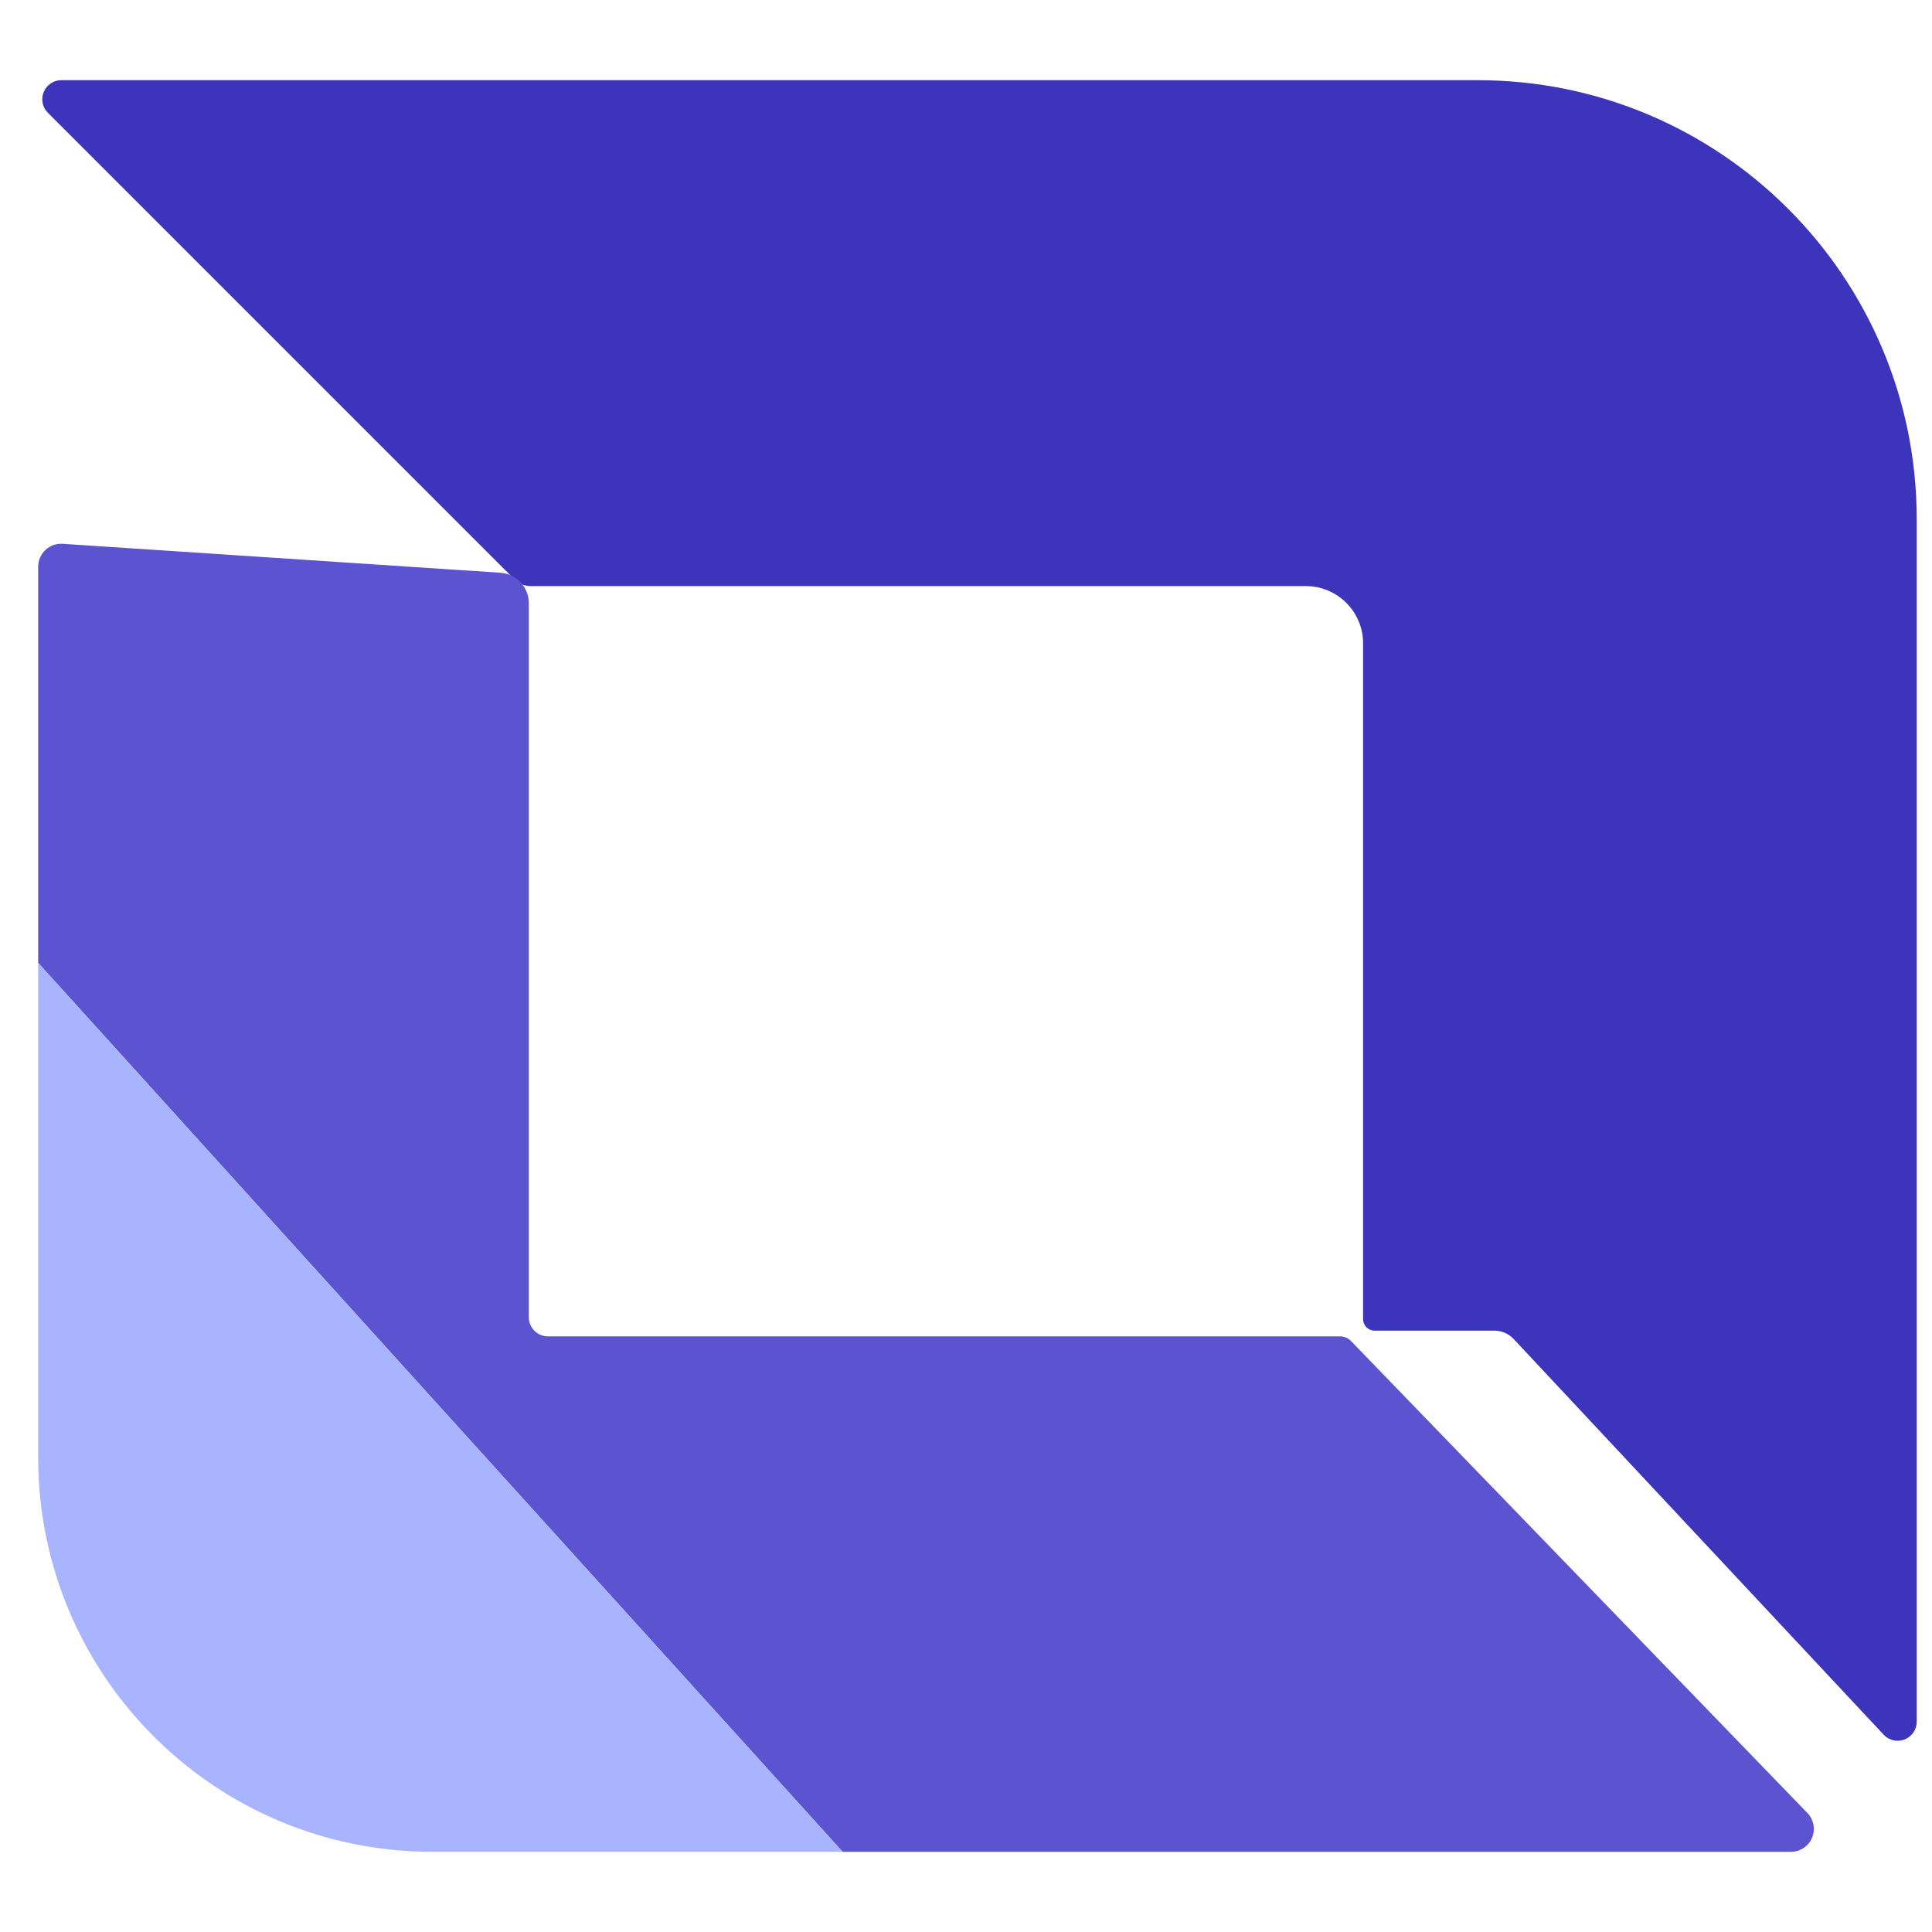
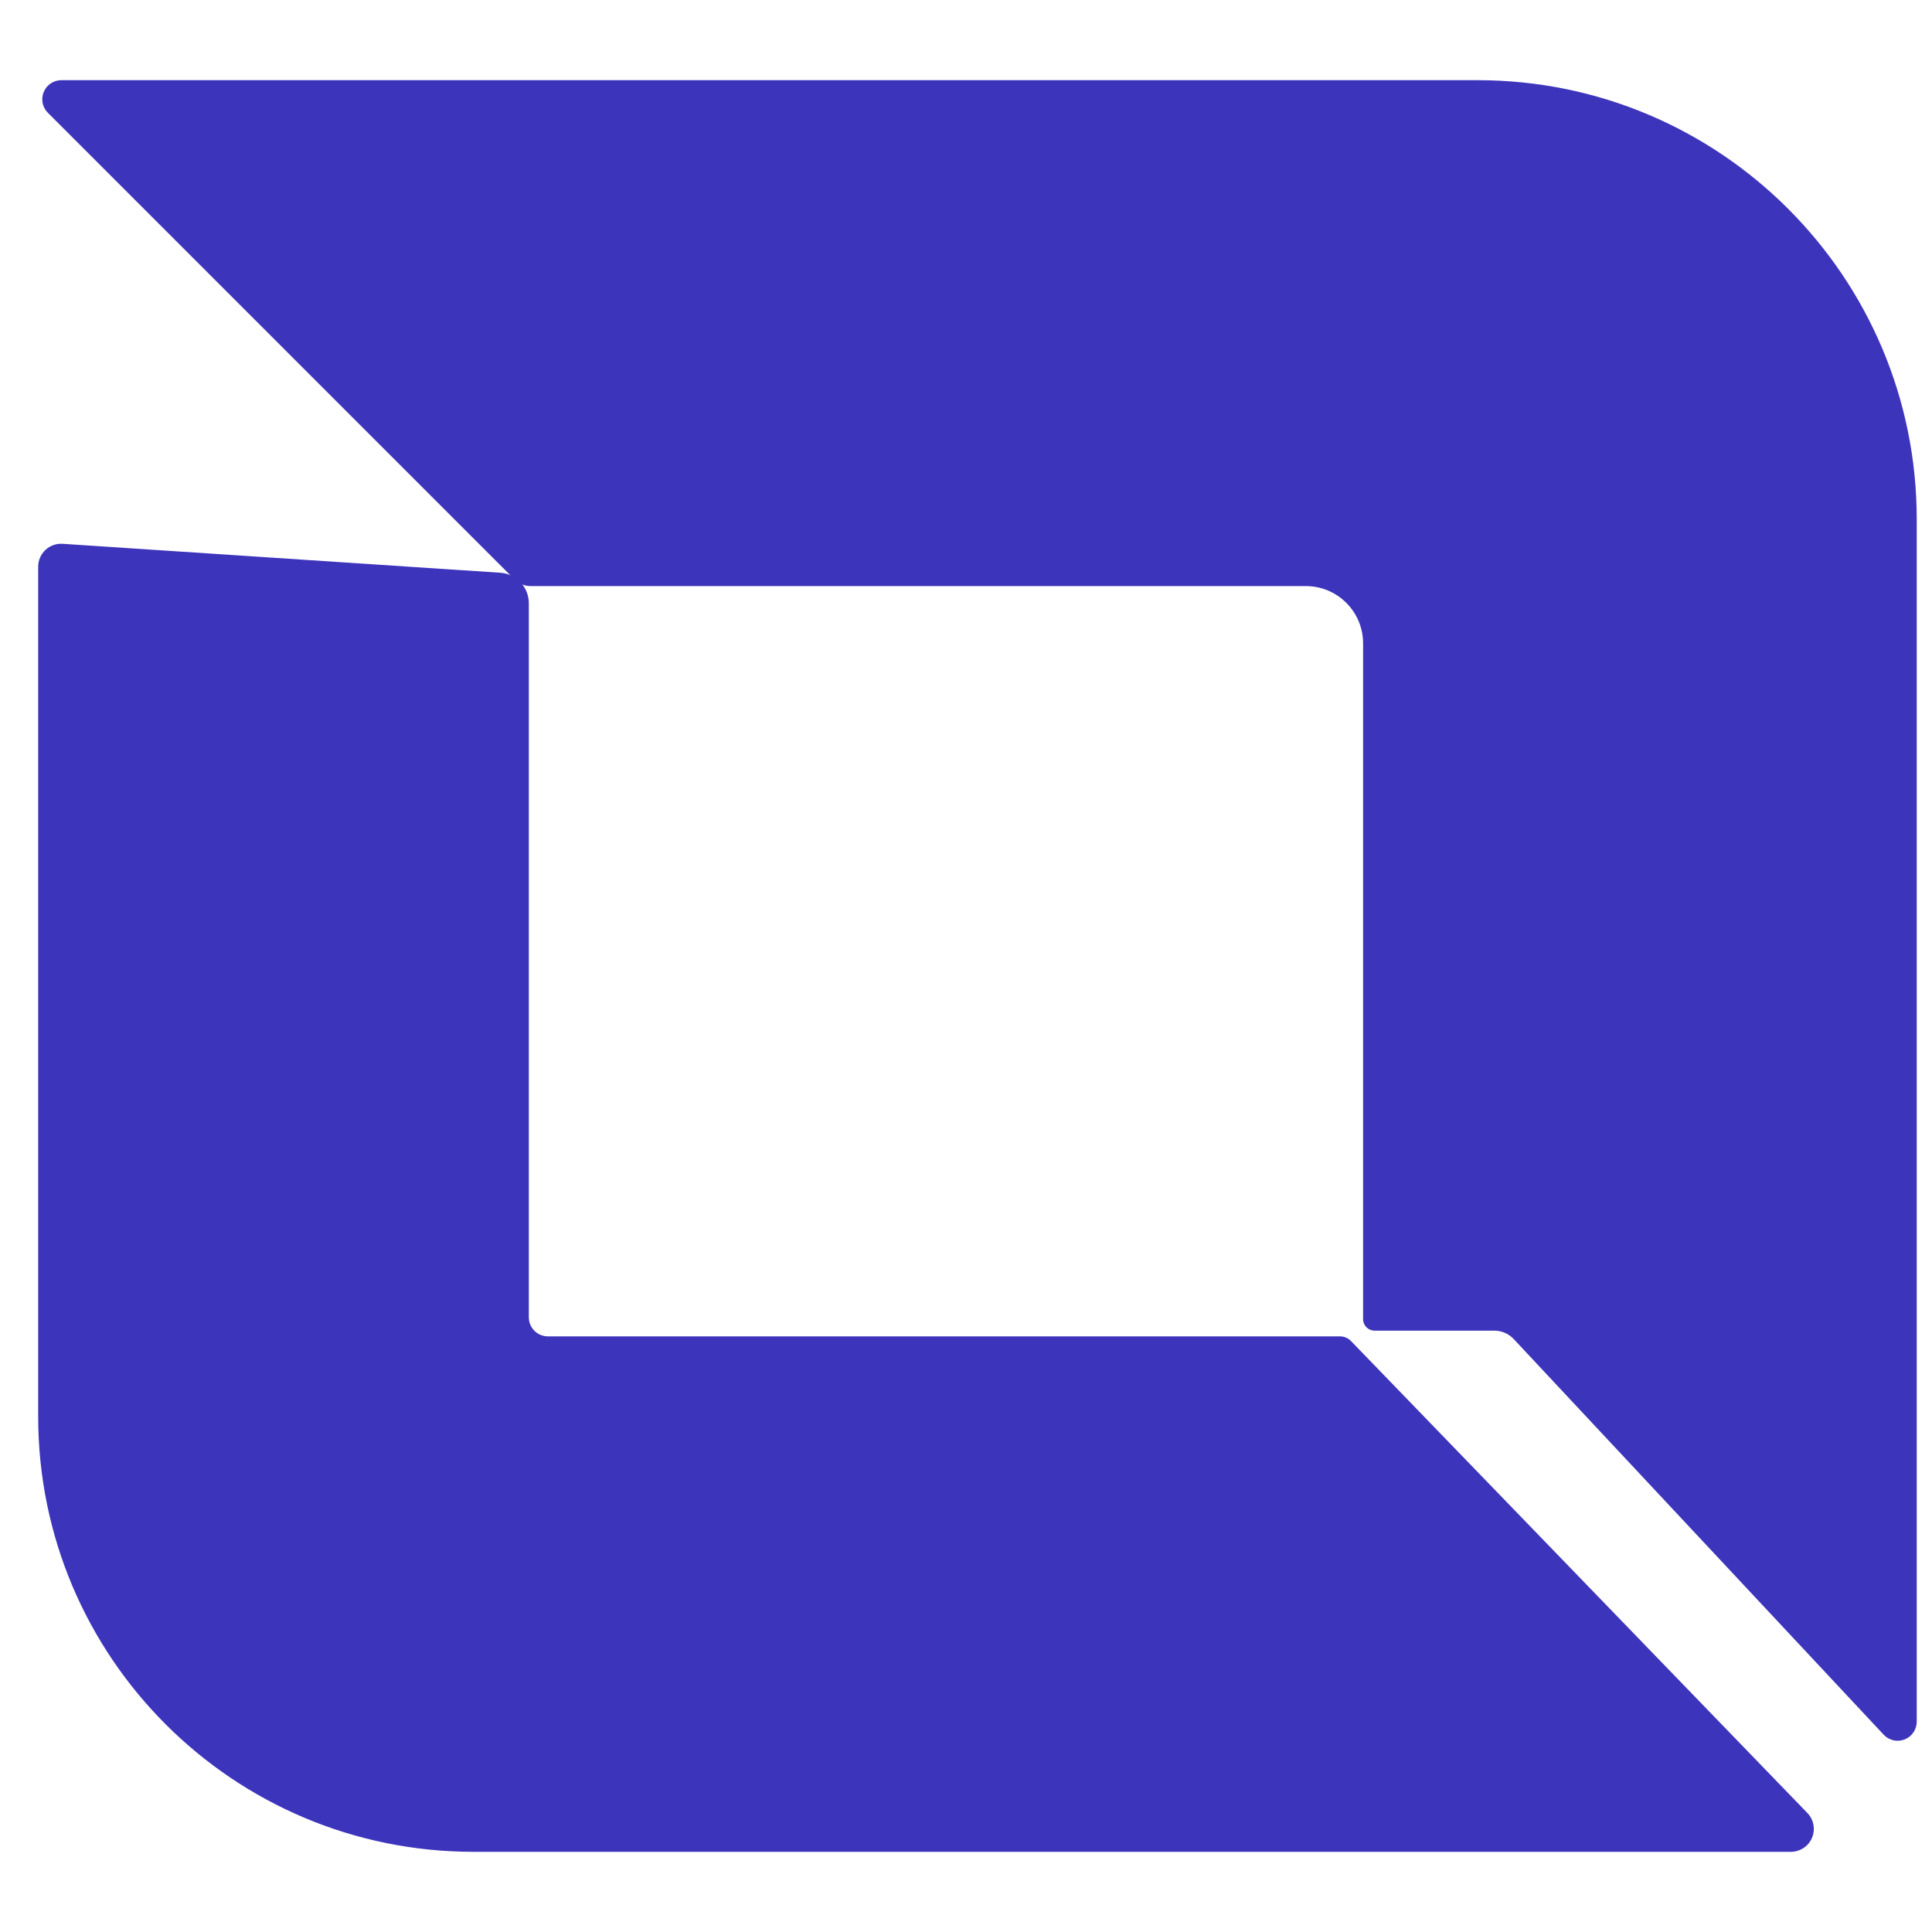
<svg xmlns="http://www.w3.org/2000/svg" viewBox="110 131 1012 1012" role="img" aria-label="DEVMARK">
  <g>
    <path d="M142.14 173L884 173A230 230 0 0 1 1114 403L1114 1032.84A10 10 0 0 1 1096.7 1039.67L902.93 832.44A14 14 0 0 0 892.7 828L830 828A6 6 0 0 1 824 822L824 468A30 30 0 0 0 794 438L387.97 438A12 12 0 0 1 379.49 434.49L135.07 190.07A10 10 0 0 1 142.14 173Z" fill="#3D34BC" />
-     <path d="M142.79 415.85L372.06 431.01A16 16 0 0 1 387 446.98L387 821A10 10 0 0 0 397 831L811.9 831A8 8 0 0 1 817.66 833.44L1056.72 1080.66A12 12 0 0 1 1048.09 1101L551.4 1101L130 635.36L130 427.82A12 12 0 0 1 142.79 415.85Z" fill="#5B53D0" />
-     <path d="M130 635.36L551.4 1101L336.49 1101A206.49 206.49 0 0 1 130 894.51L130 635.36Z" fill="#A9B4FF" />
+     <path d="M142.79 415.85L372.06 431.01A16 16 0 0 1 387 446.98L387 821A10 10 0 0 0 397 831L811.9 831A8 8 0 0 1 817.66 833.44L1056.72 1080.66A12 12 0 0 1 1048.09 1101L358 1101A228 228 0 0 1 130 873L130 427.82A12 12 0 0 1 142.79 415.85Z" fill="#3D34BC" />
  </g>
</svg>
